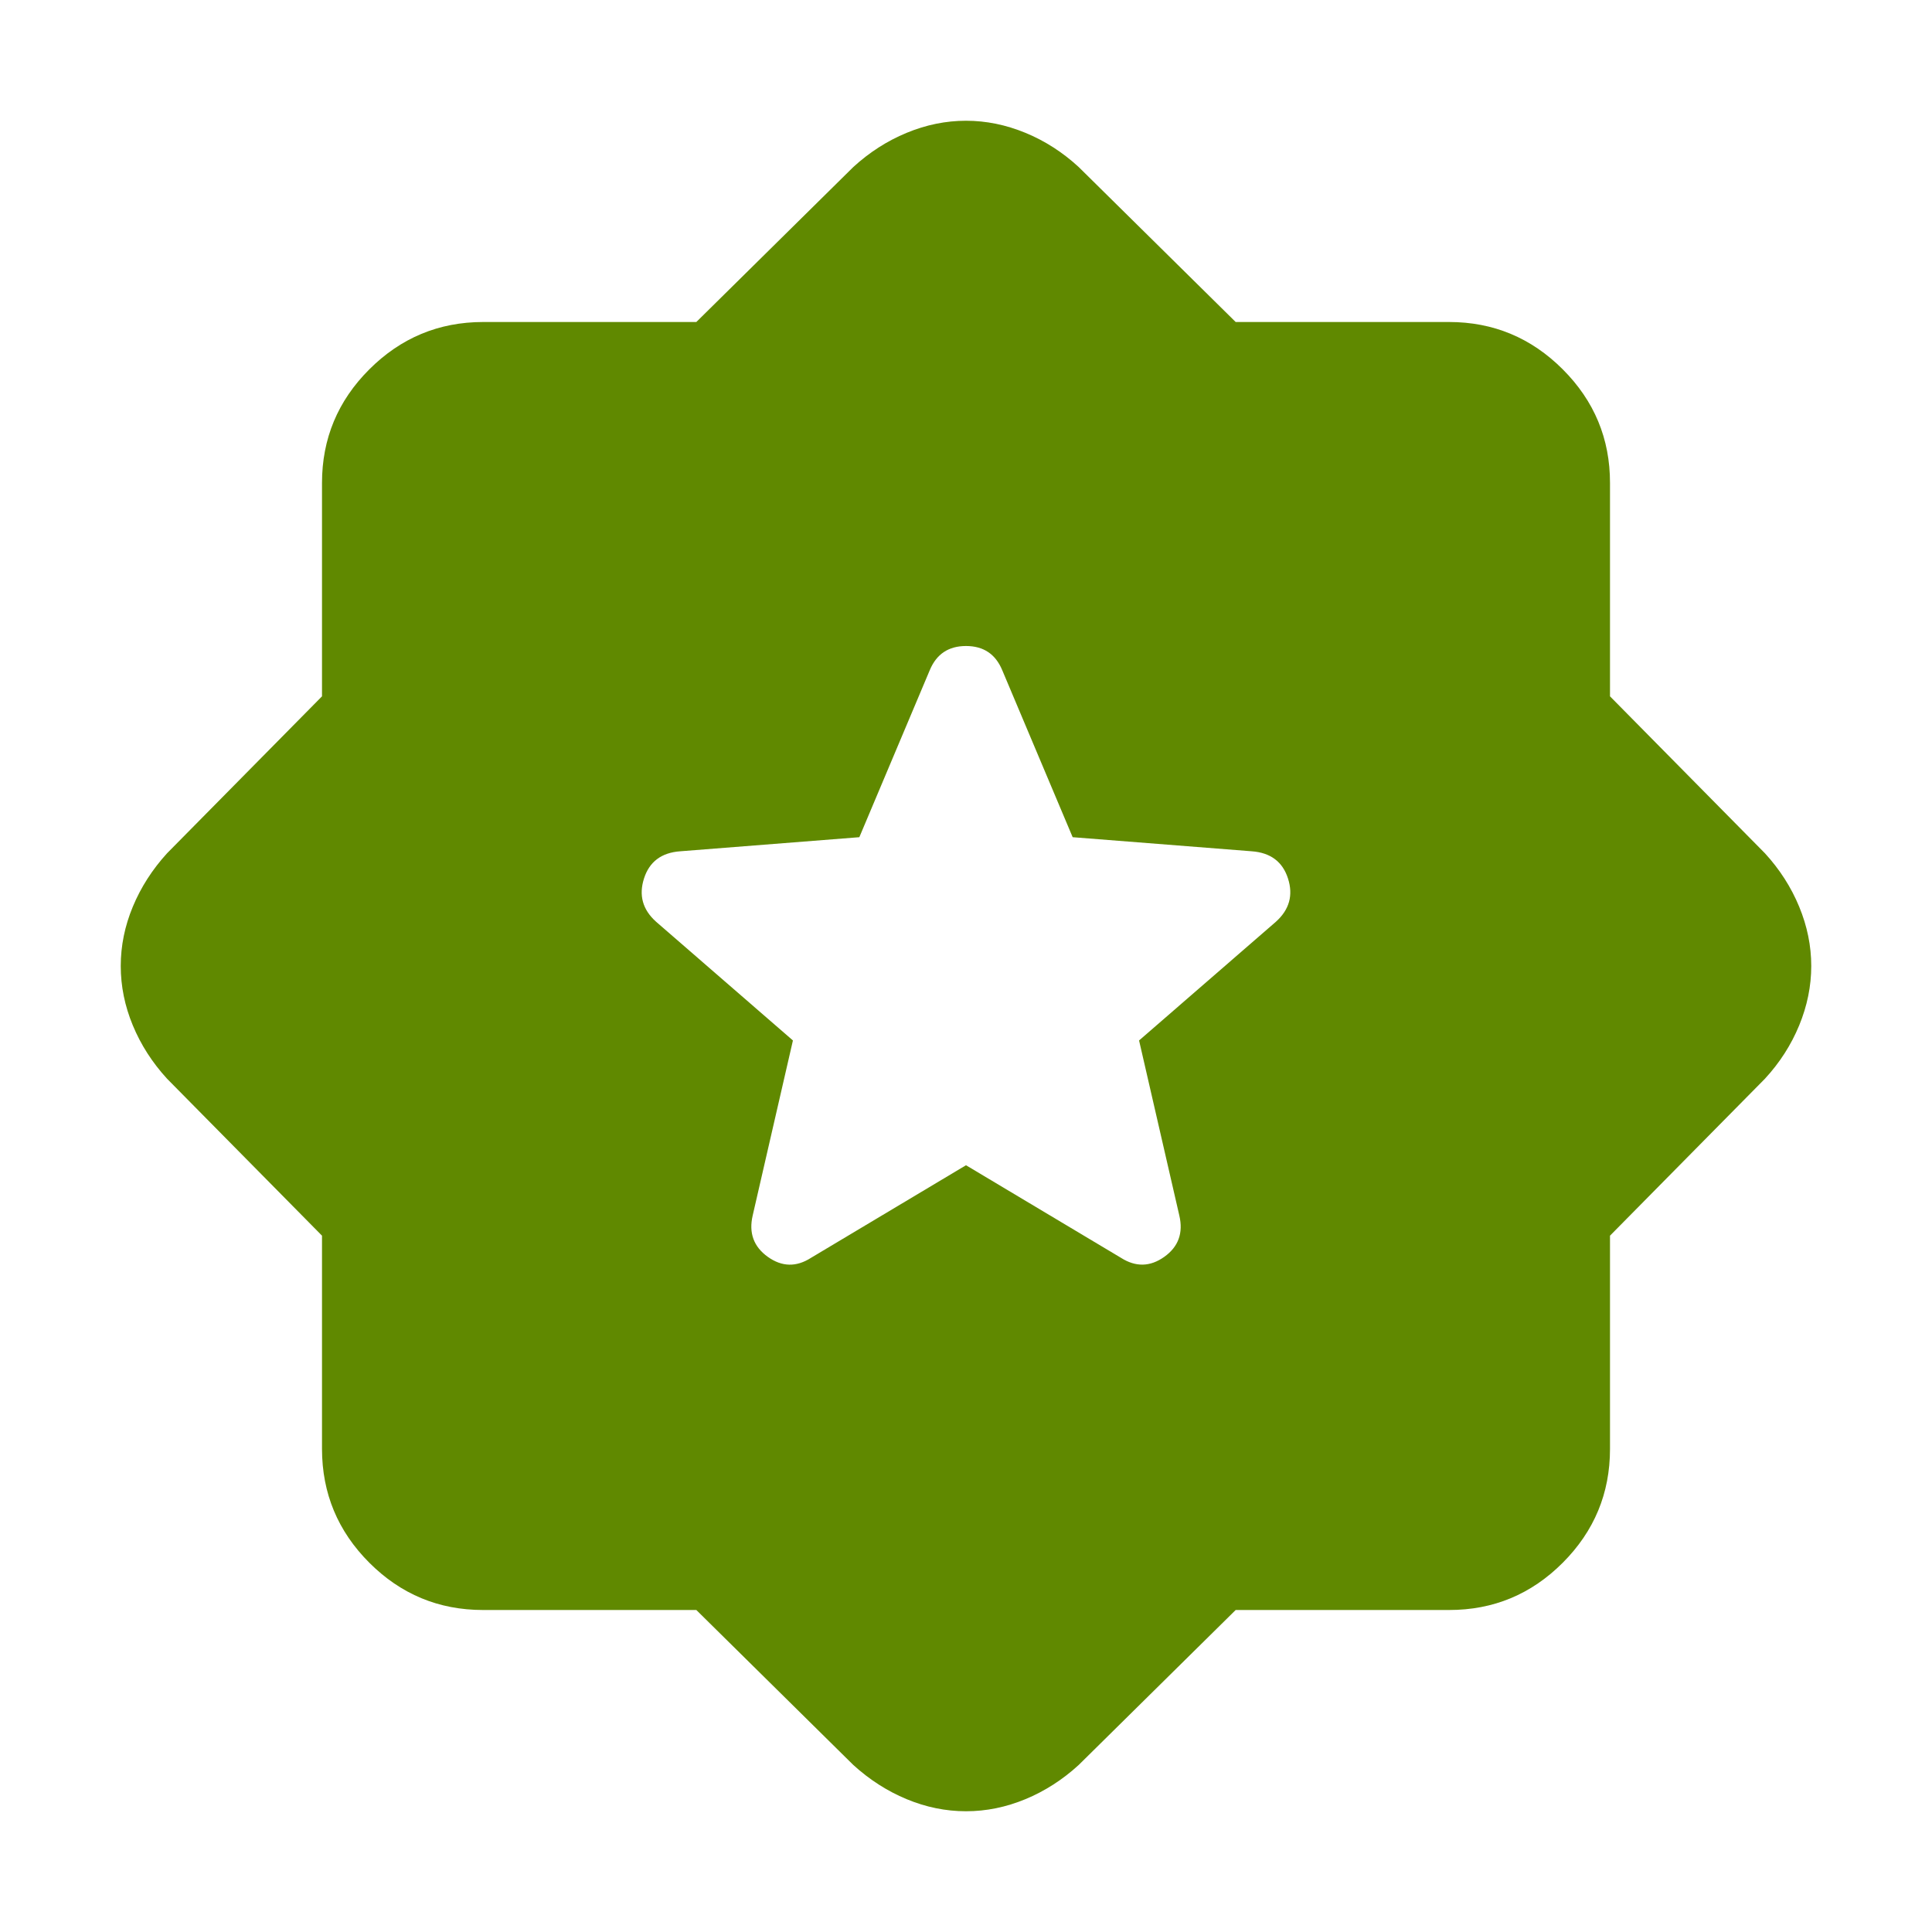
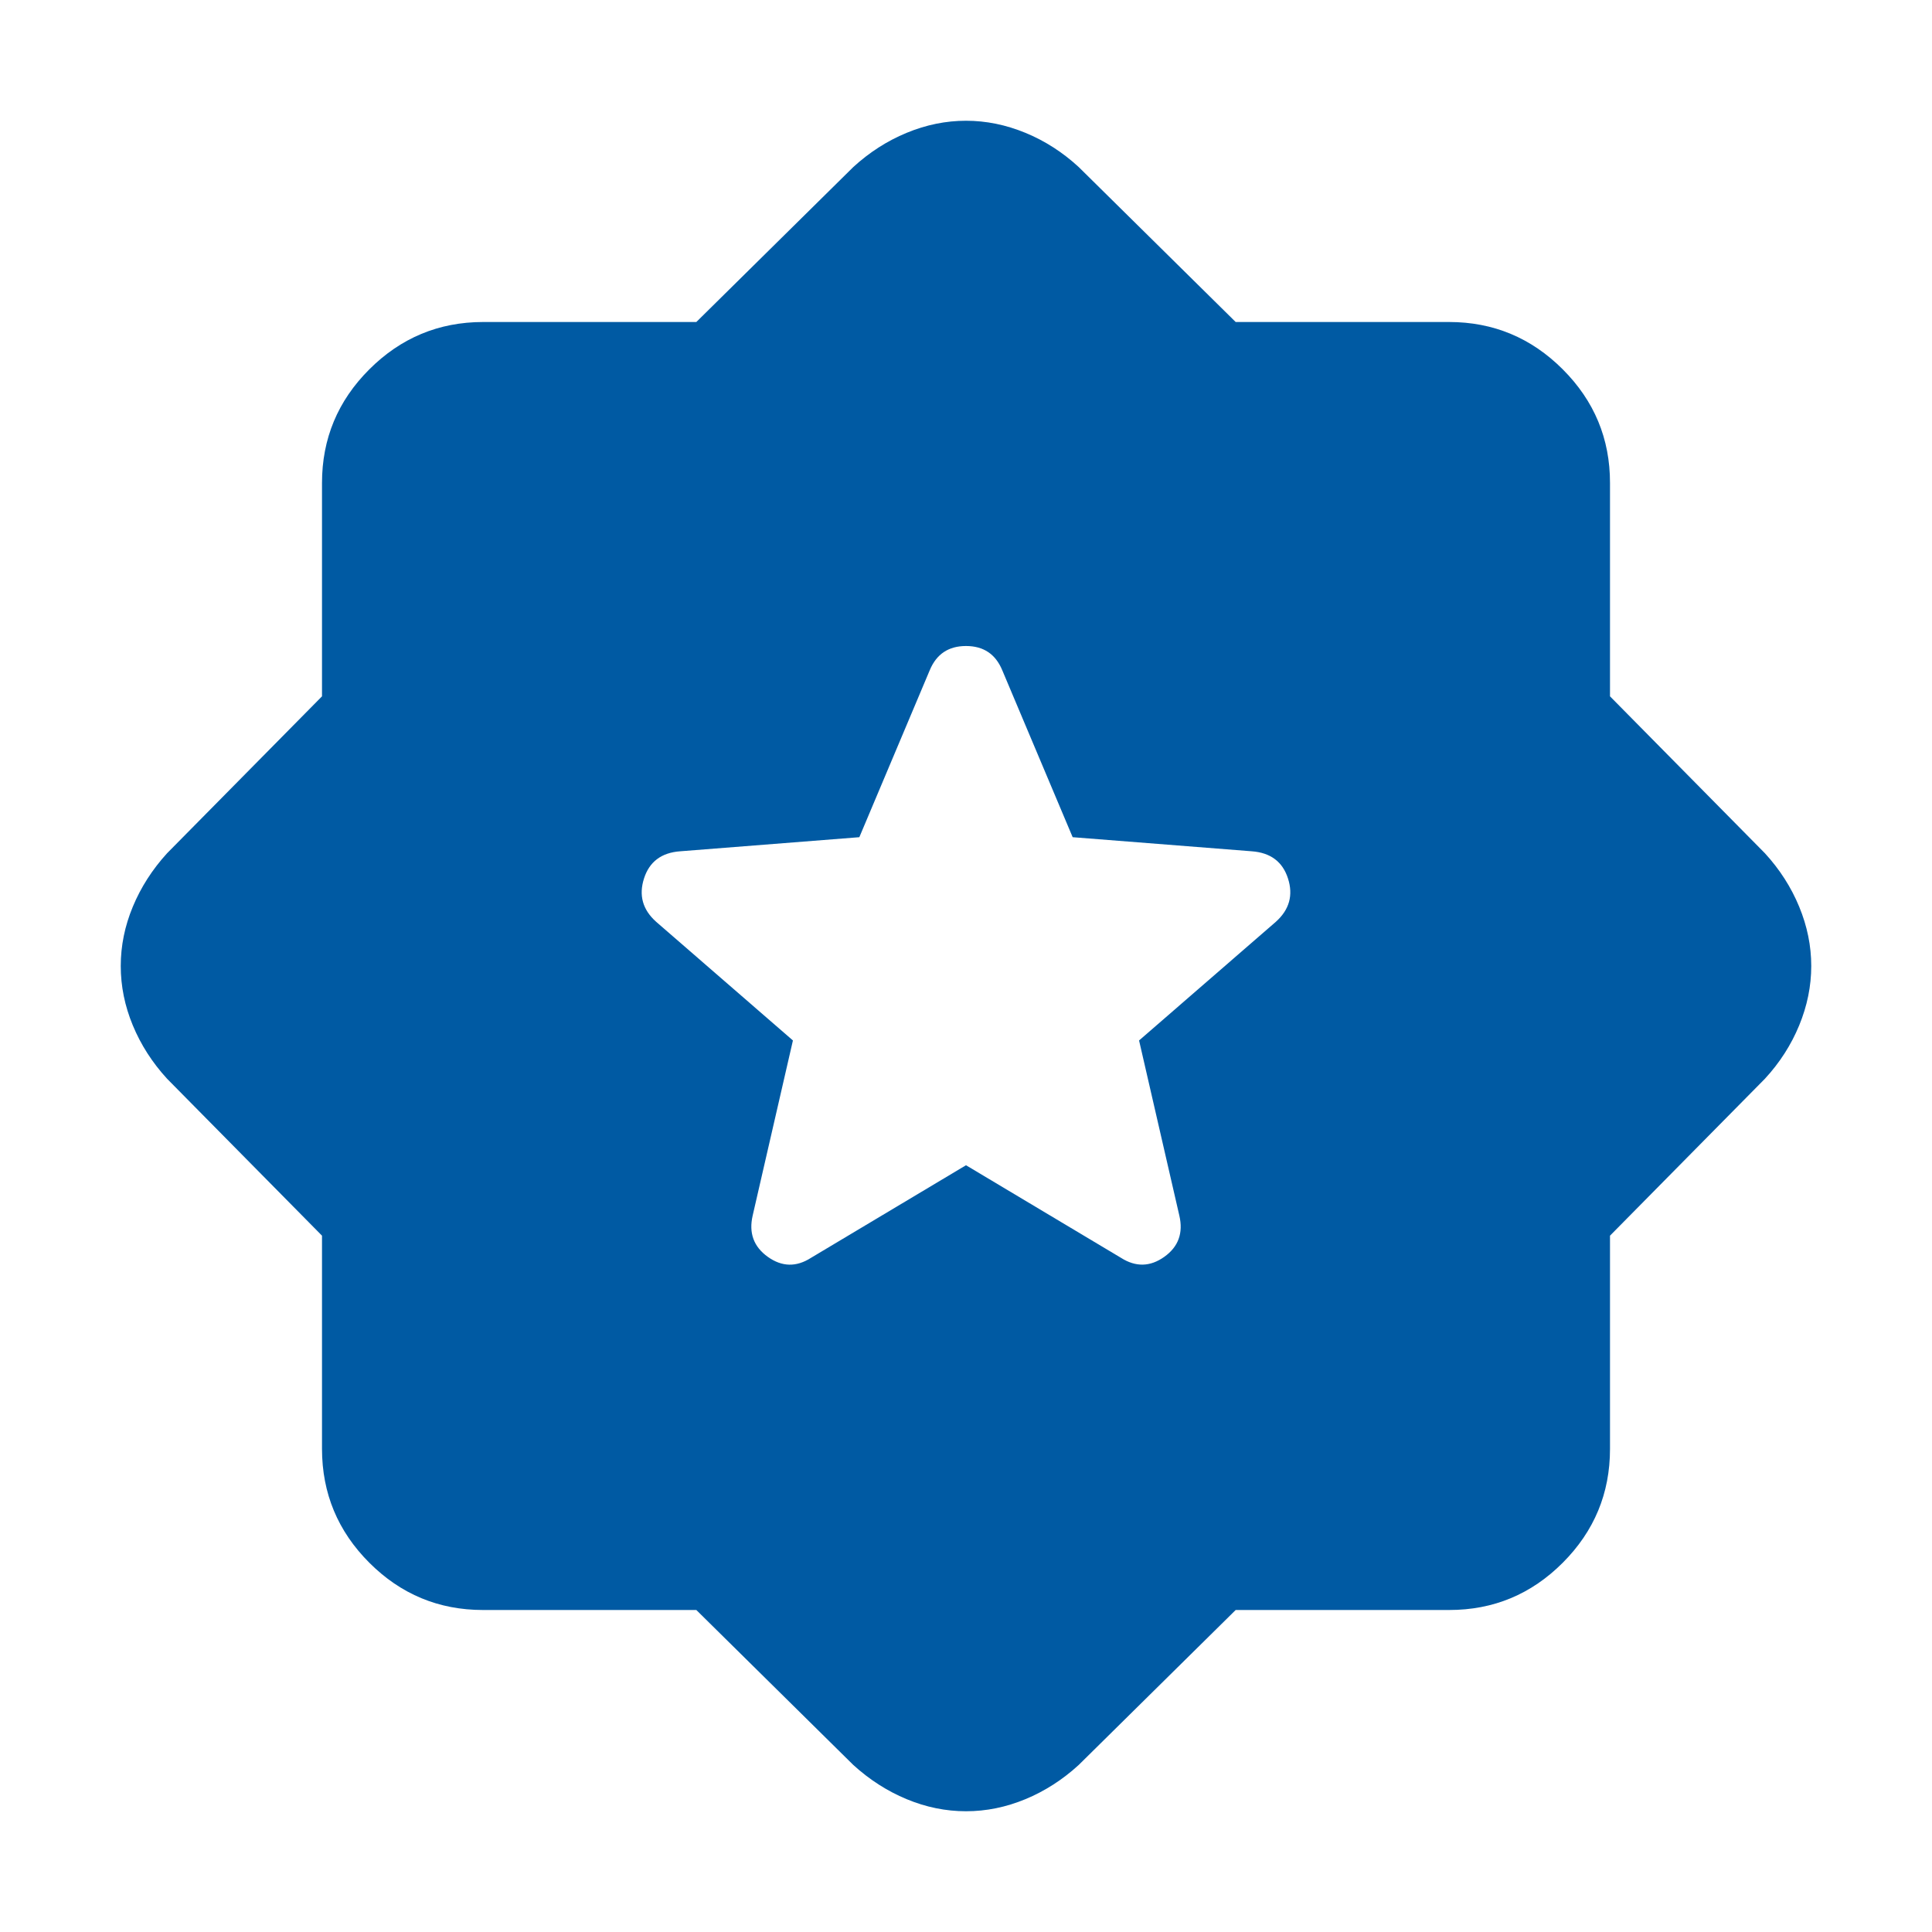
<svg xmlns="http://www.w3.org/2000/svg" width="96" height="96" viewBox="0 0 96 96" fill="none">
-   <path d="M48 57.9L55.7 62.5C56.433 62.967 57.151 62.951 57.852 62.452C58.553 61.953 58.803 61.269 58.6 60.4L56.6 51.7L63.4 45.8C64.067 45.2 64.267 44.484 64 43.652C63.733 42.82 63.133 42.369 62.2 42.3L53.3 41.6L49.8 33.3C49.467 32.5 48.867 32.1 48 32.1C47.133 32.1 46.533 32.5 46.2 33.3L42.7 41.6L33.8 42.3C32.867 42.367 32.267 42.817 32 43.652C31.733 44.487 31.933 45.203 32.6 45.8L39.4 51.7L37.4 60.4C37.2 61.267 37.451 61.951 38.152 62.452C38.853 62.953 39.569 62.969 40.3 62.5L48 57.9ZM34.6 80H24C21.8 80 19.917 79.217 18.352 77.652C16.787 76.087 16.003 74.203 16 72V61.4L8.3 53.6C7.567 52.8 7 51.917 6.6 50.952C6.2 49.987 6 49.003 6 48C6 46.997 6.2 46.015 6.6 45.052C7 44.089 7.567 43.205 8.3 42.4L16 34.6V24C16 21.8 16.784 19.917 18.352 18.352C19.92 16.787 21.803 16.003 24 16H34.6L42.4 8.3C43.2 7.567 44.084 7 45.052 6.6C46.02 6.2 47.003 6 48 6C48.997 6 49.981 6.2 50.952 6.6C51.923 7 52.805 7.567 53.6 8.3L61.4 16H72C74.2 16 76.084 16.784 77.652 18.352C79.22 19.92 80.003 21.803 80 24V34.6L87.7 42.4C88.433 43.2 89 44.084 89.4 45.052C89.8 46.02 90 47.003 90 48C90 48.997 89.8 49.981 89.4 50.952C89 51.923 88.433 52.805 87.7 53.6L80 61.4V72C80 74.2 79.217 76.084 77.652 77.652C76.087 79.22 74.203 80.003 72 80H61.4L53.6 87.7C52.8 88.433 51.917 89 50.952 89.4C49.987 89.8 49.003 90 48 90C46.997 90 46.015 89.8 45.052 89.4C44.089 89 43.205 88.433 42.4 87.7L34.6 80Z" fill="#608900" />
+   <path d="M48 57.9L55.7 62.5C56.433 62.967 57.151 62.951 57.852 62.452C58.553 61.953 58.803 61.269 58.6 60.4L56.6 51.7L63.4 45.8C64.067 45.2 64.267 44.484 64 43.652C63.733 42.82 63.133 42.369 62.2 42.3L53.3 41.6L49.8 33.3C49.467 32.5 48.867 32.1 48 32.1C47.133 32.1 46.533 32.5 46.2 33.3L42.7 41.6L33.8 42.3C32.867 42.367 32.267 42.817 32 43.652C31.733 44.487 31.933 45.203 32.6 45.8L39.4 51.7L37.4 60.4C37.2 61.267 37.451 61.951 38.152 62.452C38.853 62.953 39.569 62.969 40.3 62.5L48 57.9ZM34.6 80H24C21.8 80 19.917 79.217 18.352 77.652C16.787 76.087 16.003 74.203 16 72V61.4L8.3 53.6C7.567 52.8 7 51.917 6.6 50.952C6.2 49.987 6 49.003 6 48C6 46.997 6.2 46.015 6.6 45.052C7 44.089 7.567 43.205 8.3 42.4L16 34.6V24C16 21.8 16.784 19.917 18.352 18.352C19.92 16.787 21.803 16.003 24 16H34.6L42.4 8.3C43.2 7.567 44.084 7 45.052 6.6C46.02 6.2 47.003 6 48 6C48.997 6 49.981 6.2 50.952 6.6C51.923 7 52.805 7.567 53.6 8.3L61.4 16H72C74.2 16 76.084 16.784 77.652 18.352C79.22 19.92 80.003 21.803 80 24V34.6L87.7 42.4C88.433 43.2 89 44.084 89.4 45.052C89.8 46.02 90 47.003 90 48C90 48.997 89.8 49.981 89.4 50.952C89 51.923 88.433 52.805 87.7 53.6L80 61.4V72C80 74.2 79.217 76.084 77.652 77.652C76.087 79.22 74.203 80.003 72 80H61.4L53.6 87.7C52.8 88.433 51.917 89 50.952 89.4C49.987 89.8 49.003 90 48 90C46.997 90 46.015 89.8 45.052 89.4C44.089 89 43.205 88.433 42.4 87.7L34.6 80Z" fill="#005AA3" />
</svg>
